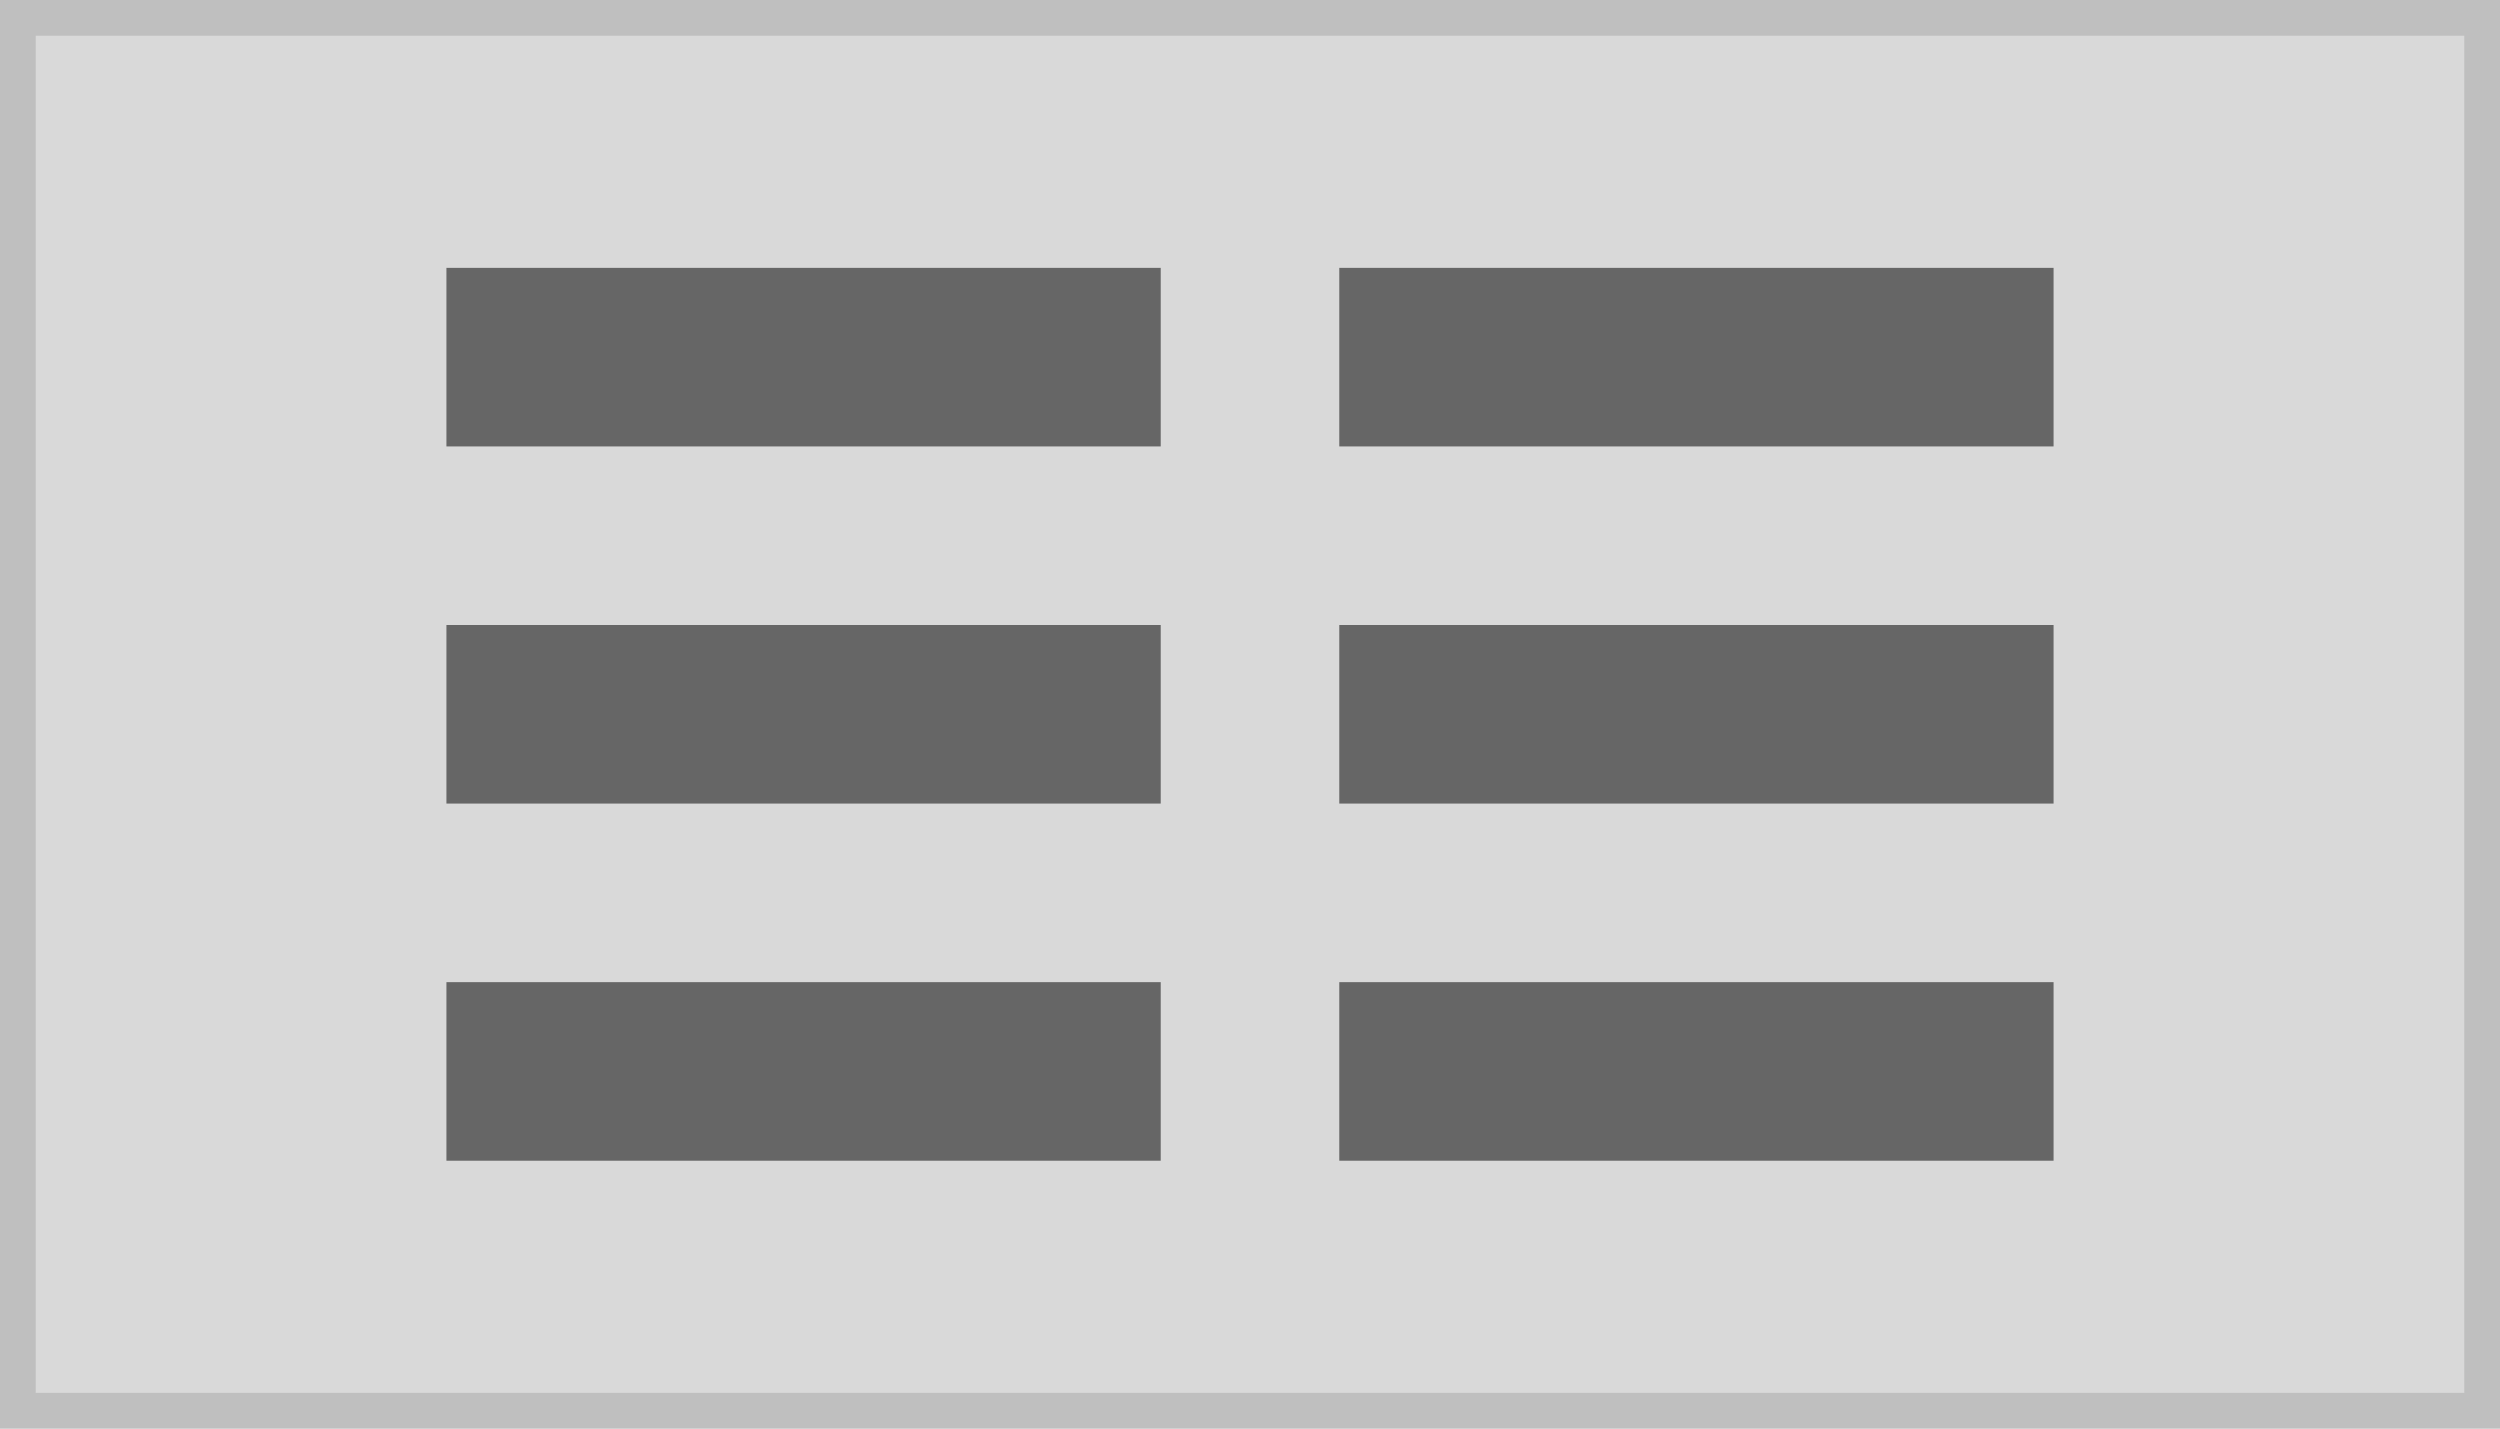
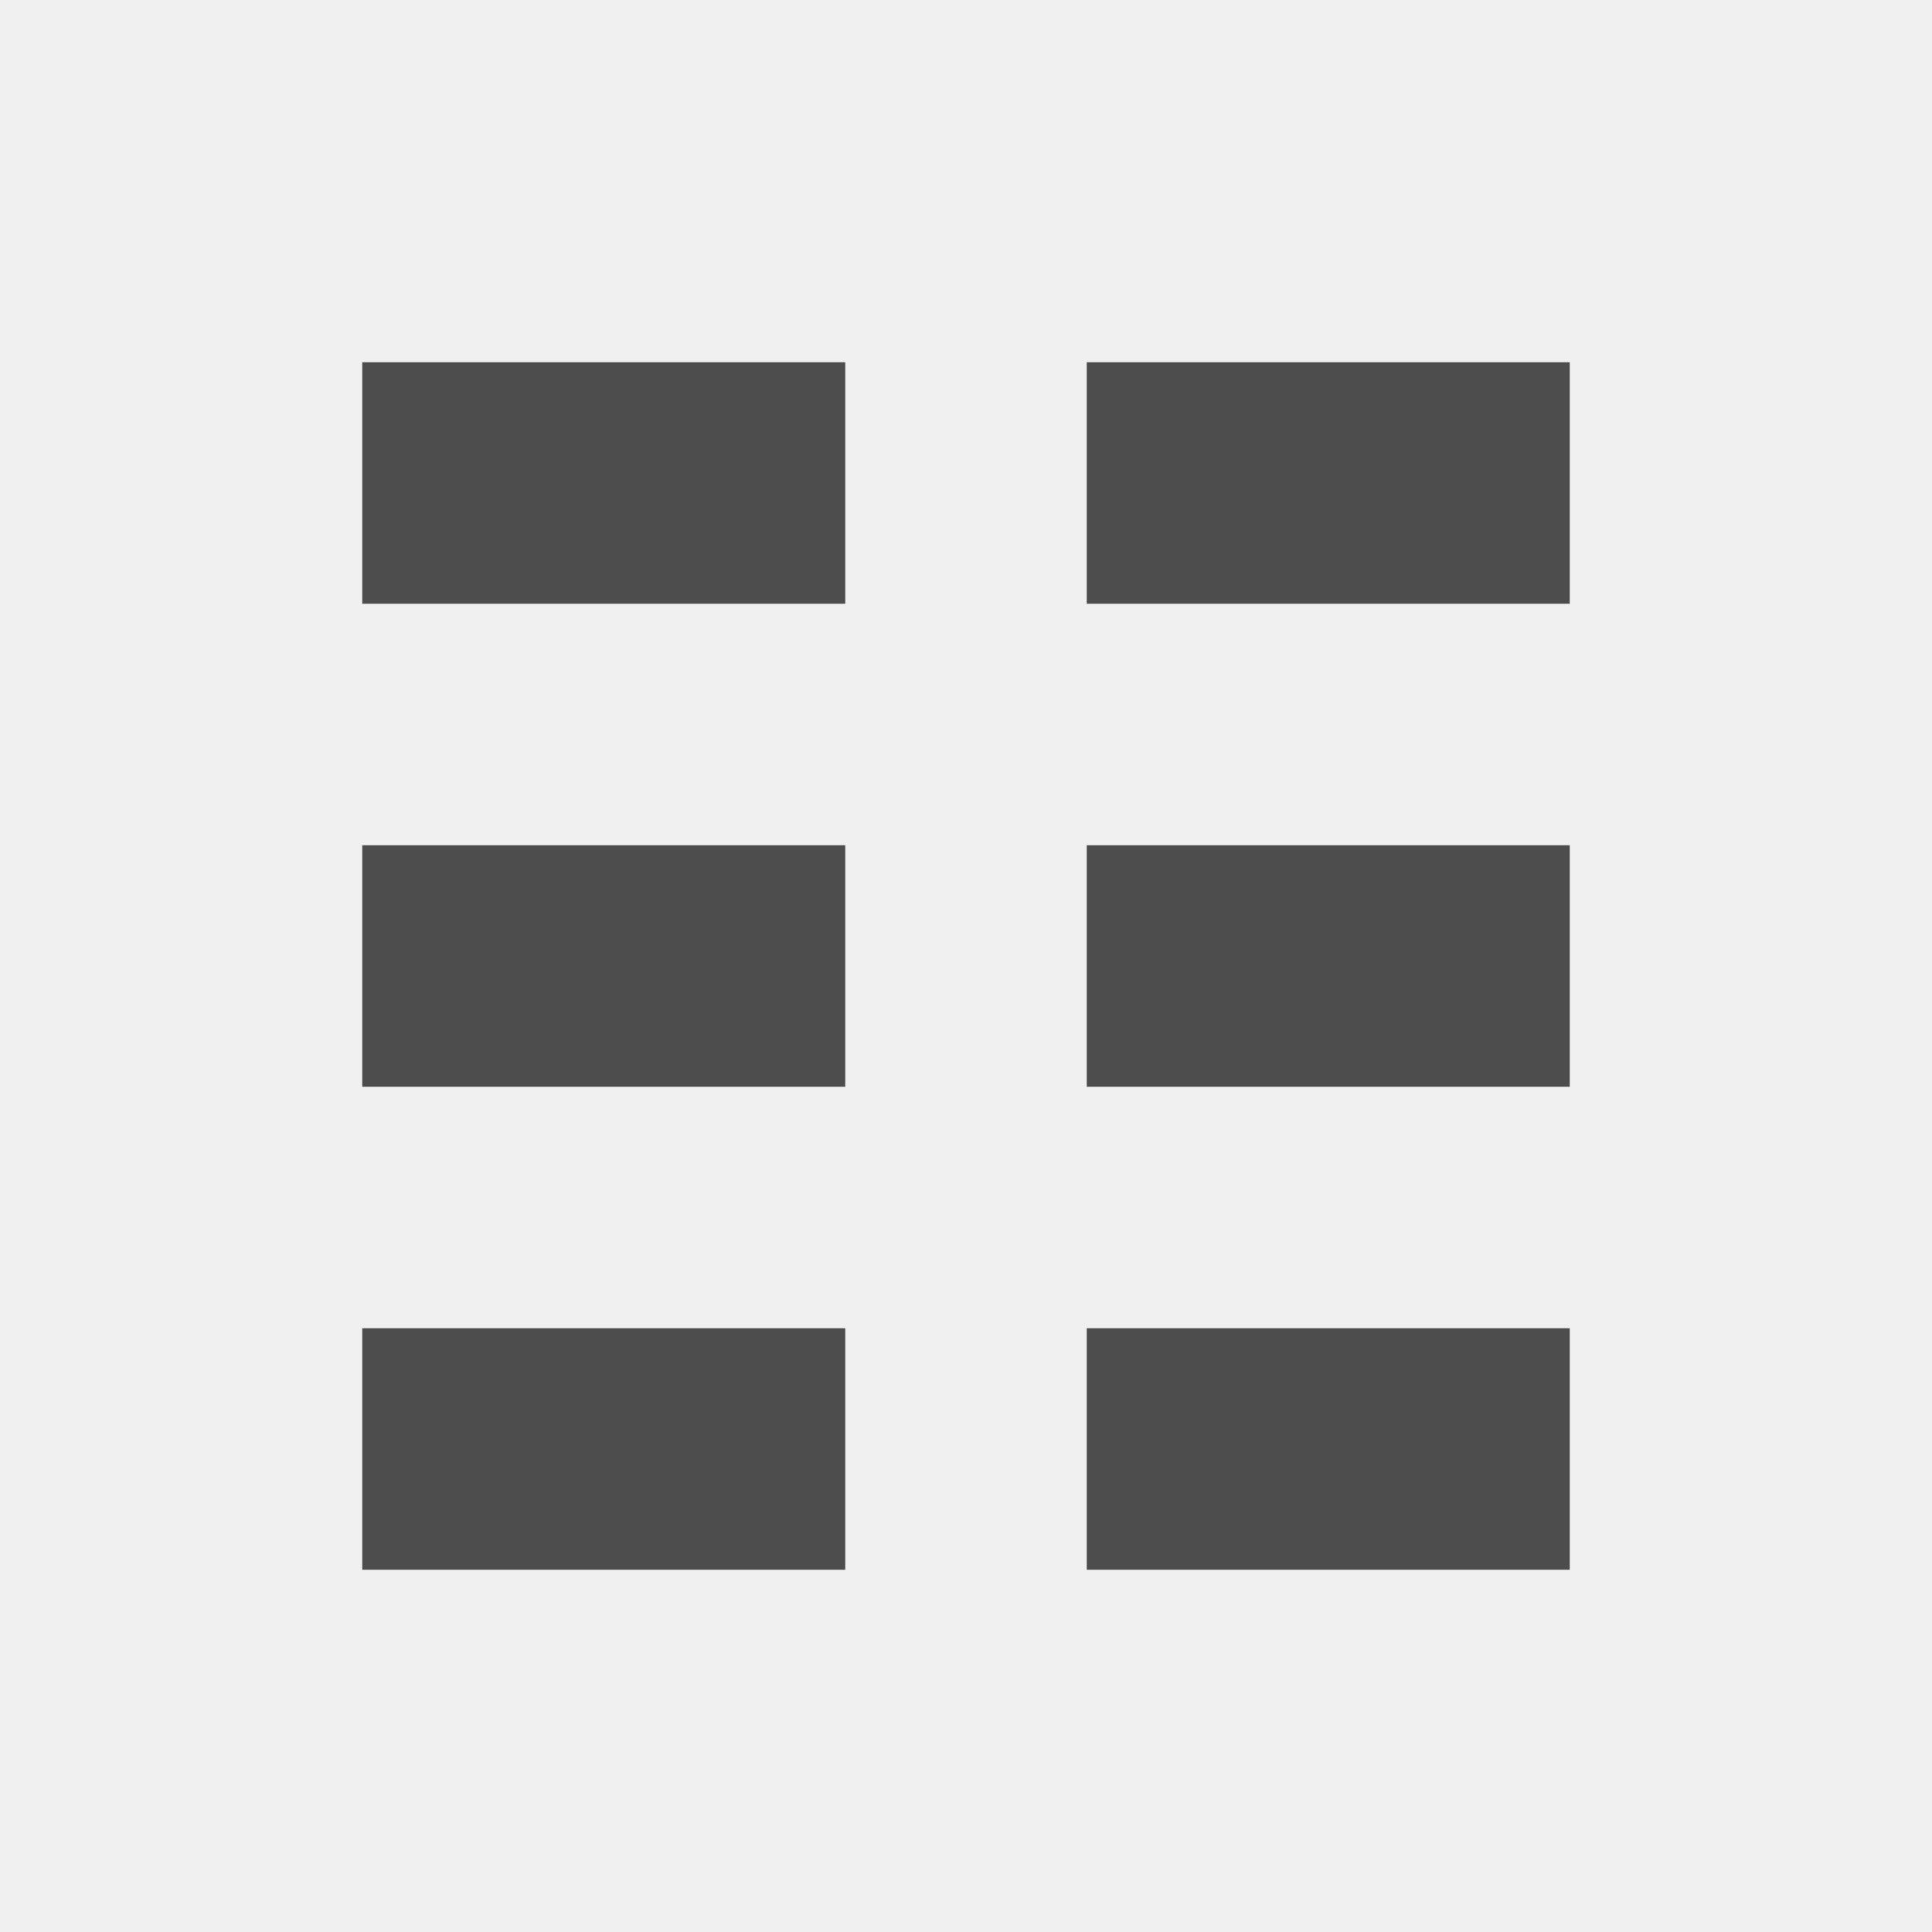
- <svg xmlns="http://www.w3.org/2000/svg" width="140" height="80" viewBox="0 0 140 80">
+ <svg xmlns="http://www.w3.org/2000/svg" width="80" height="80" viewBox="0 0 80 80">
  <g transform="translate(-1 -1)">
-     <g transform="translate(1 1)" fill="#d9d9d9" stroke="#bfbfbf" stroke-miterlimit="10" stroke-width="2">
-       <rect width="140" height="80" stroke="none" />
-       <rect x="1" y="1" width="138" height="78" fill="none" />
-     </g>
-     <rect width="40" height="10" transform="translate(26 16)" fill="#666" />
-     <rect width="40" height="10" transform="translate(76 16)" fill="#666" />
-     <rect width="40" height="10" transform="translate(26 36)" fill="#666" />
-     <rect width="40" height="10" transform="translate(76 36)" fill="#666" />
-     <rect width="40" height="10" transform="translate(26 56)" fill="#666" />
-     <rect width="40" height="10" transform="translate(76 56)" fill="#666" />
+     <rect width="80" height="80" transform="translate(1 1)" fill="#f0f0f0" />
+     <rect width="20" height="10" transform="translate(16 16)" fill="#4d4d4d" />
+     <rect width="20" height="10" transform="translate(46 16)" fill="#4d4d4d" />
+     <rect width="20" height="10" transform="translate(16 36)" fill="#4d4d4d" />
+     <rect width="20" height="10" transform="translate(46 36)" fill="#4d4d4d" />
+     <rect width="20" height="10" transform="translate(16 56)" fill="#4d4d4d" />
+     <rect width="20" height="10" transform="translate(46 56)" fill="#4d4d4d" />
  </g>
</svg>
